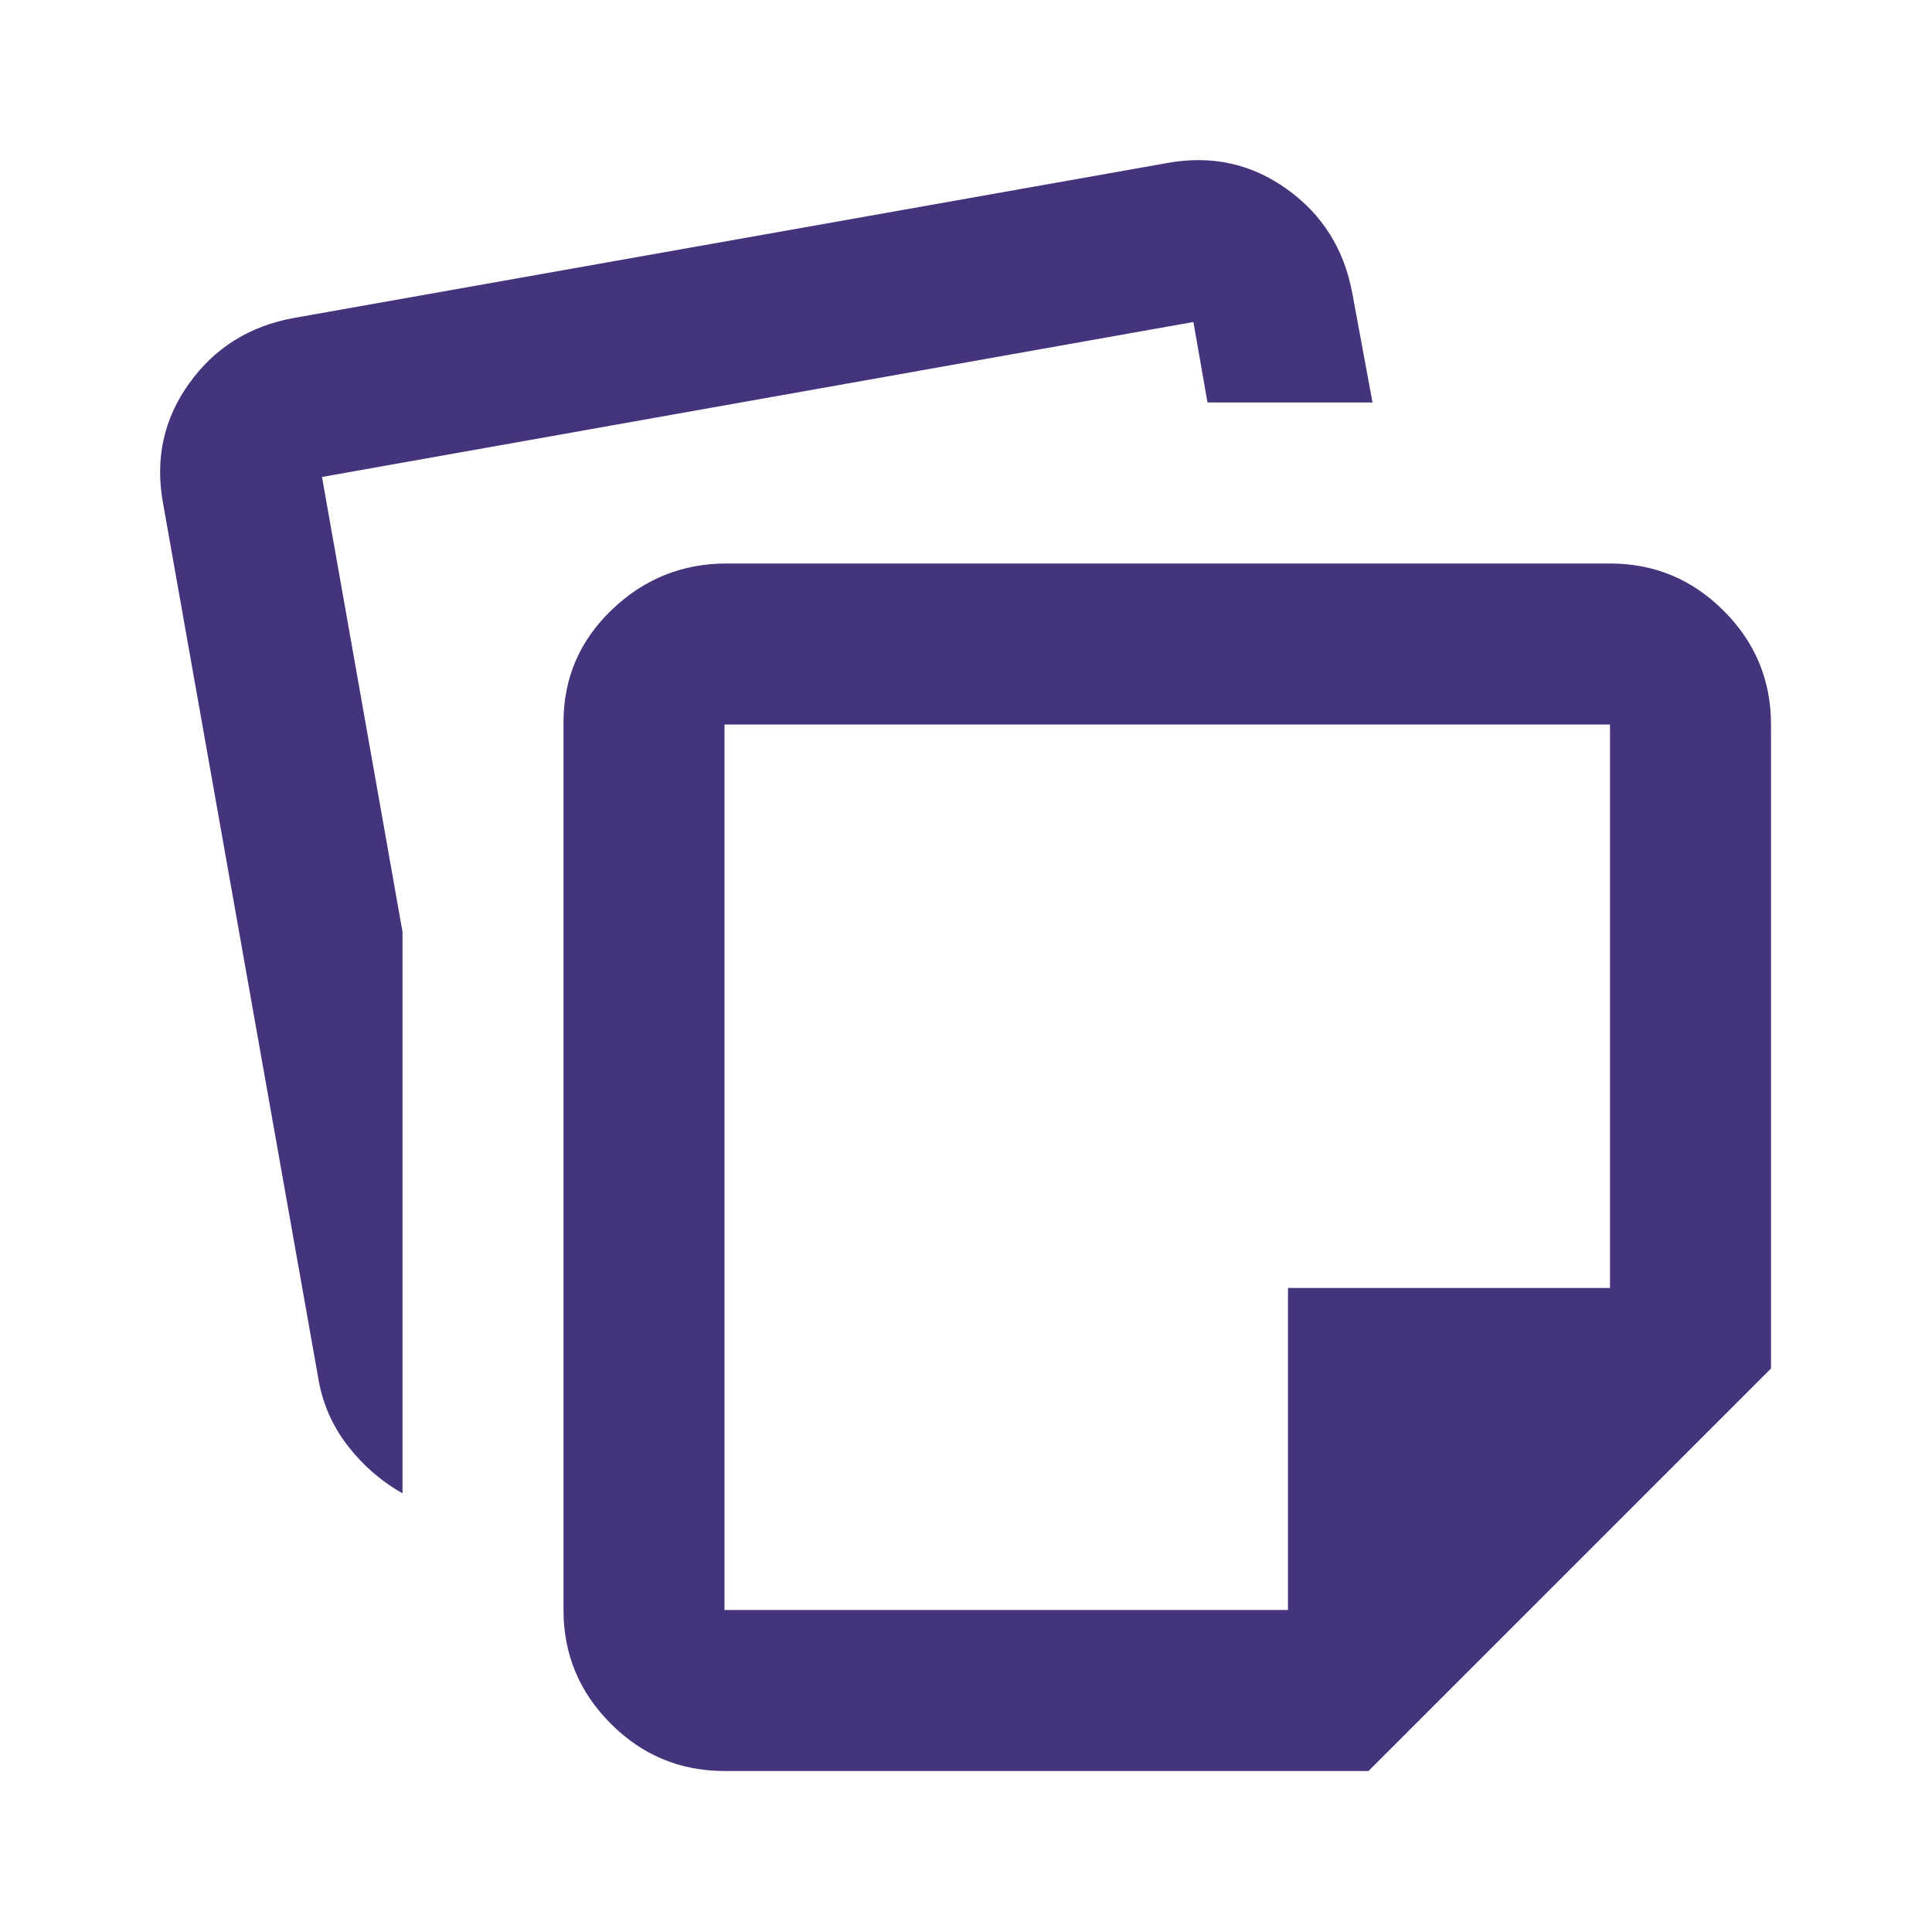
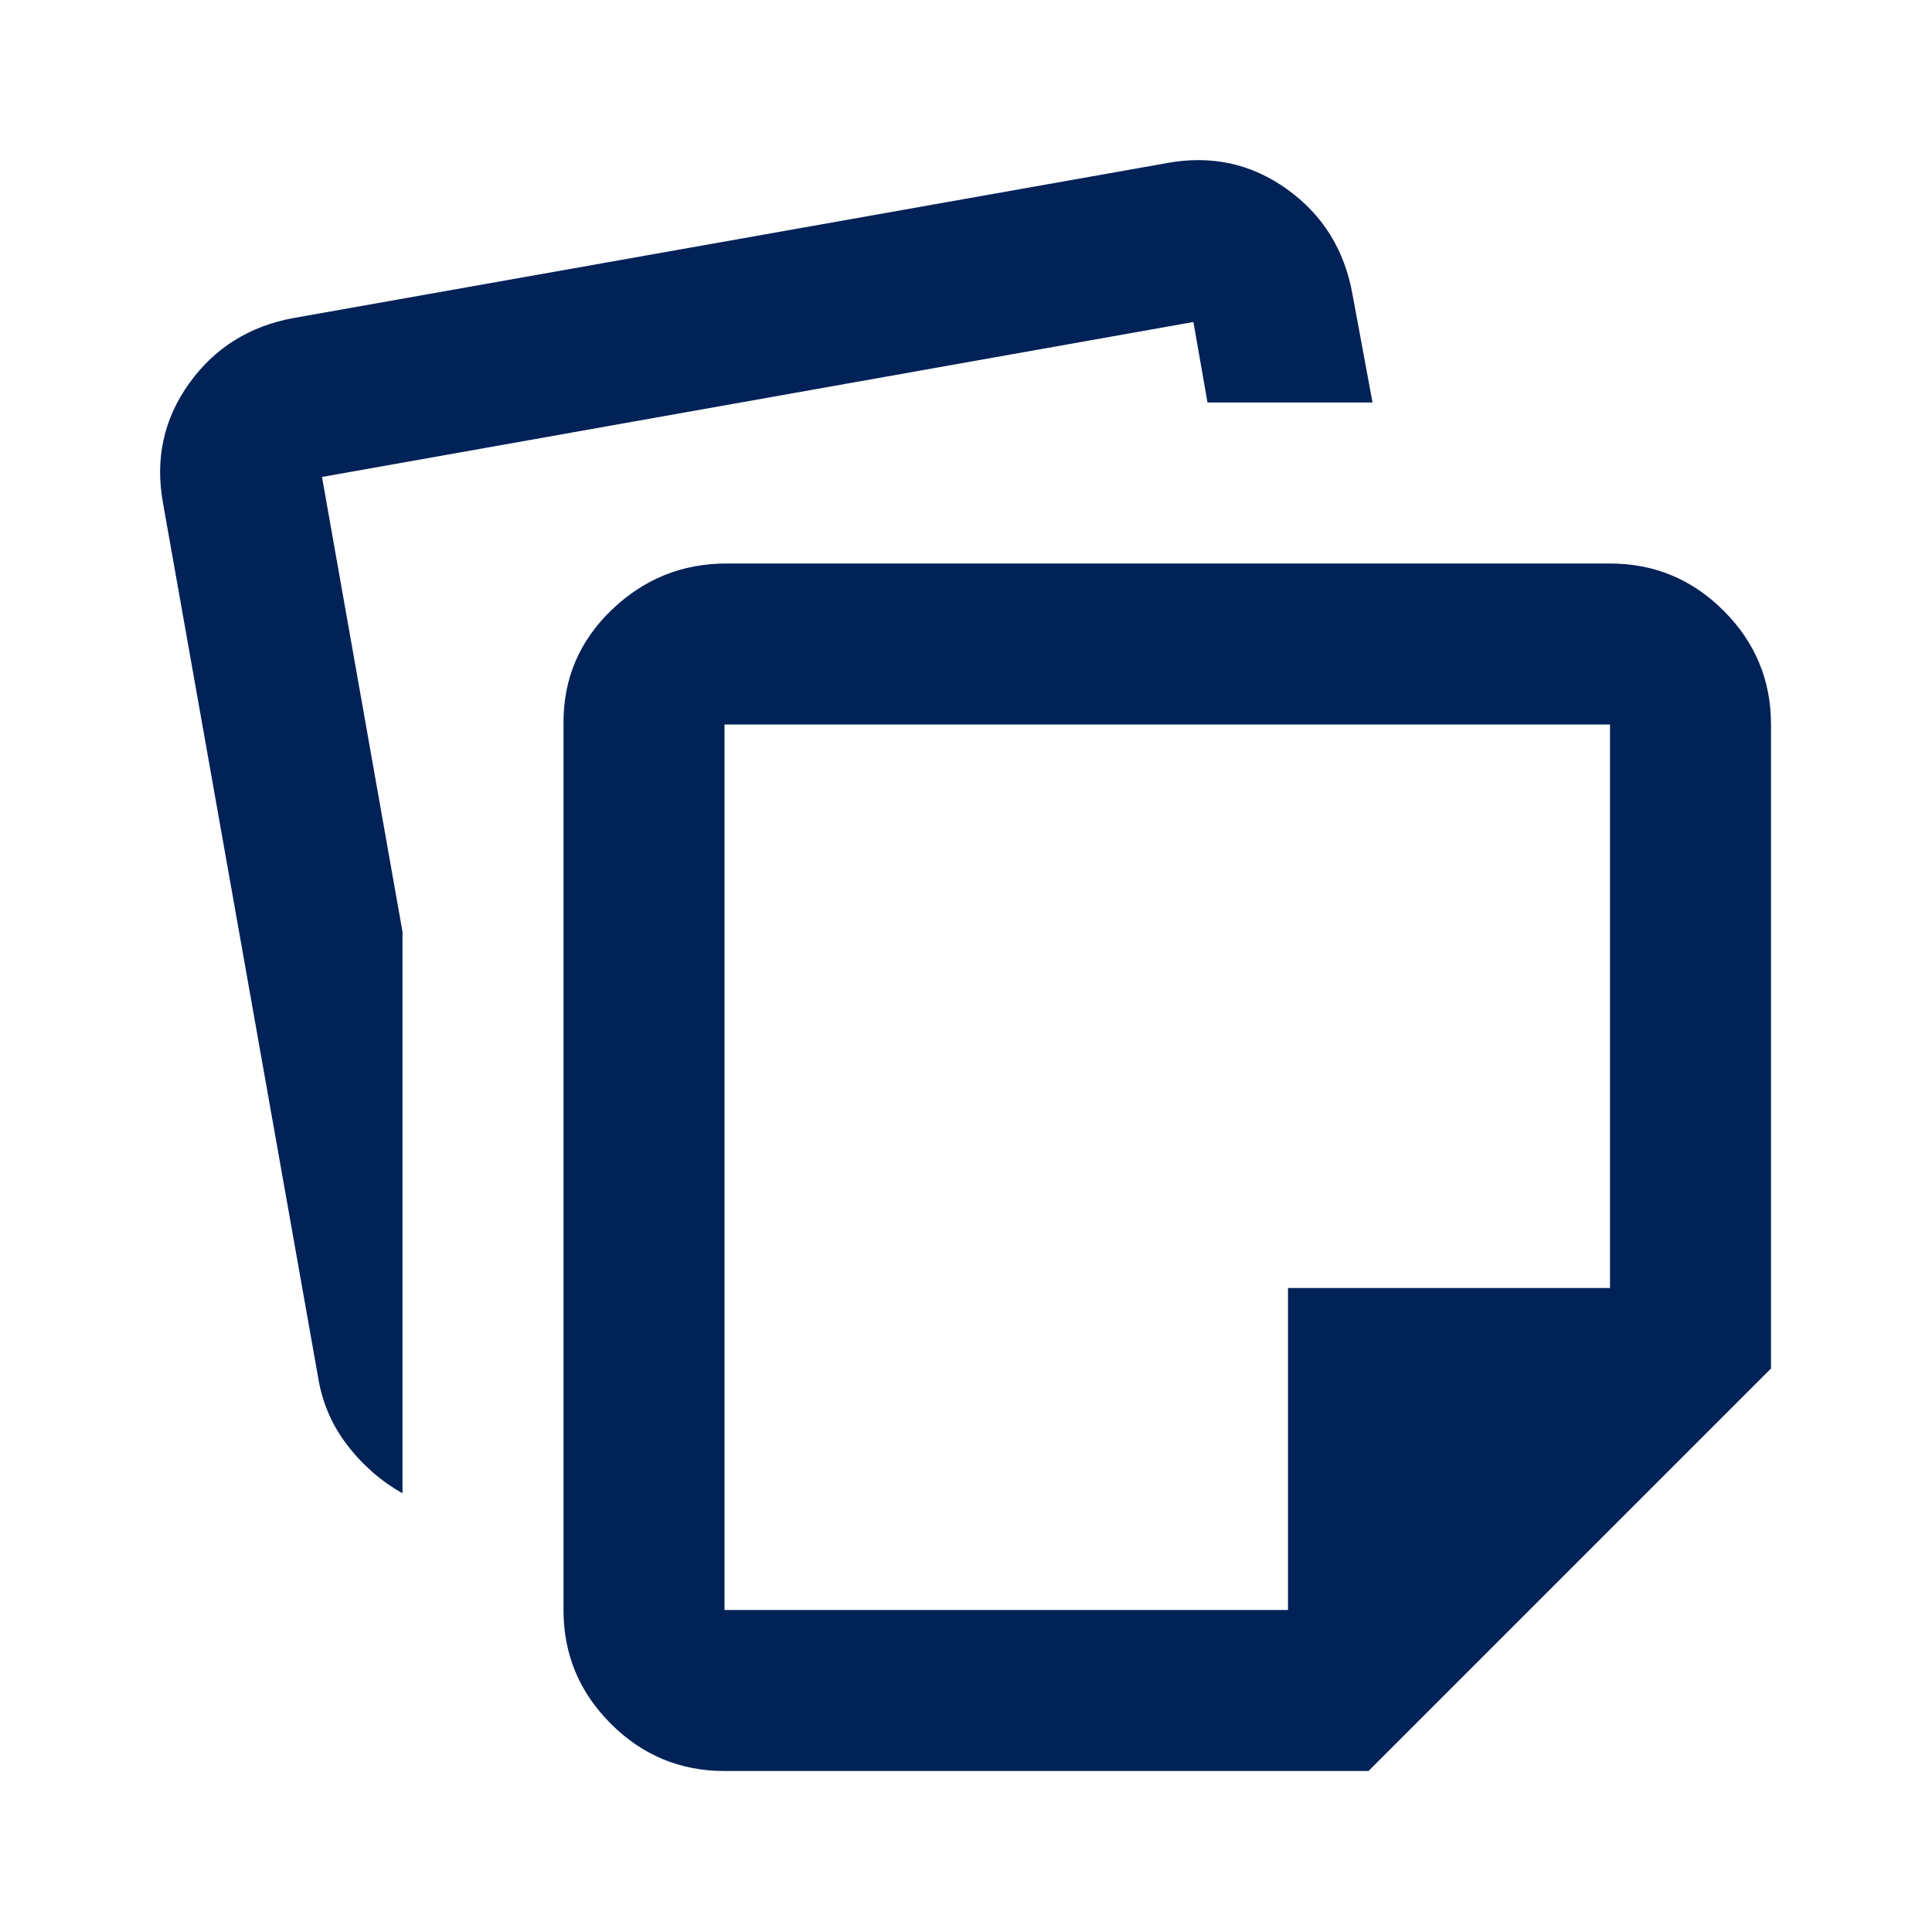
- <svg xmlns="http://www.w3.org/2000/svg" height="32px" viewBox="0 -960 960 960" width="32px" fill="#45337b">
+ <svg xmlns="http://www.w3.org/2000/svg" height="32px" viewBox="0 -960 960 960" width="32px" fill="#012257">
  <path d="M280-160v-441q0-33 24-56t57-23h439q33 0 56.5 23.5T880-600v320L680-80H360q-33 0-56.5-23.5T280-160ZM81-710q-6-33 13-59.5t52-32.5l434-77q33-6 59.5 13t32.5 52l10 54h-82l-7-40-433 77 40 226v279q-16-9-27.5-24T158-276L81-710Zm279 110v440h280v-160h160v-280H360Zm220 220Z" />
</svg>
